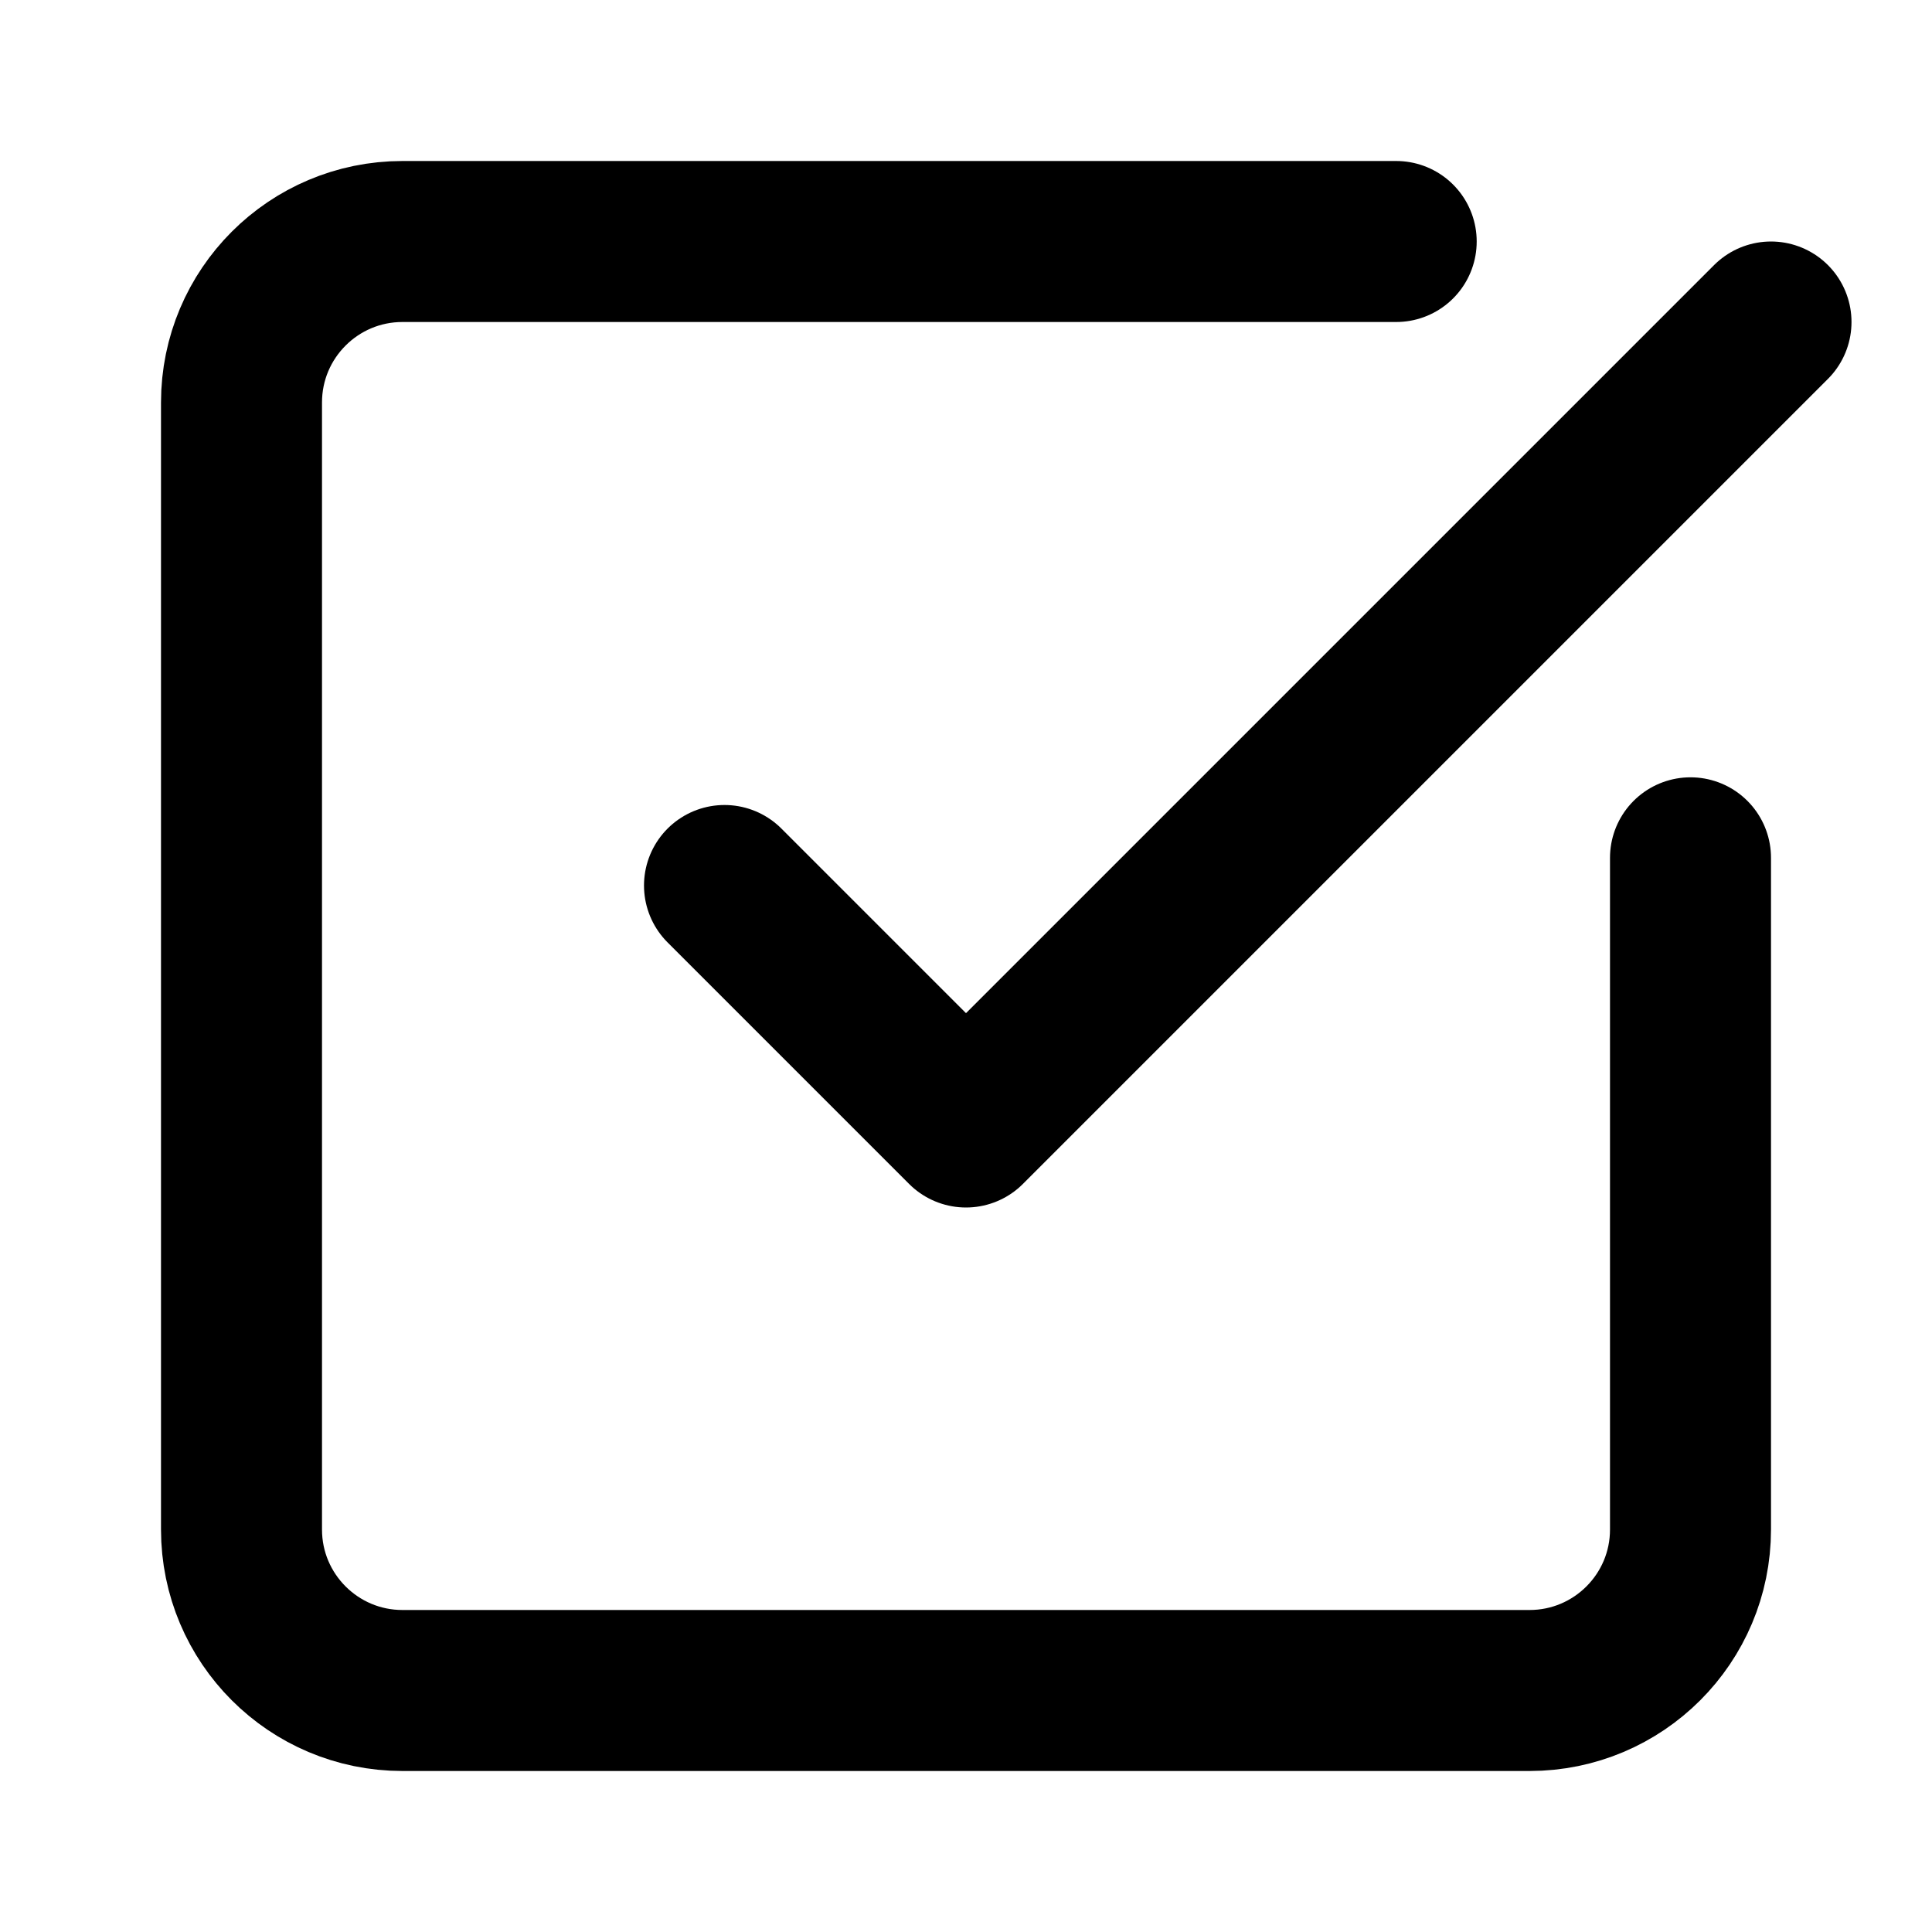
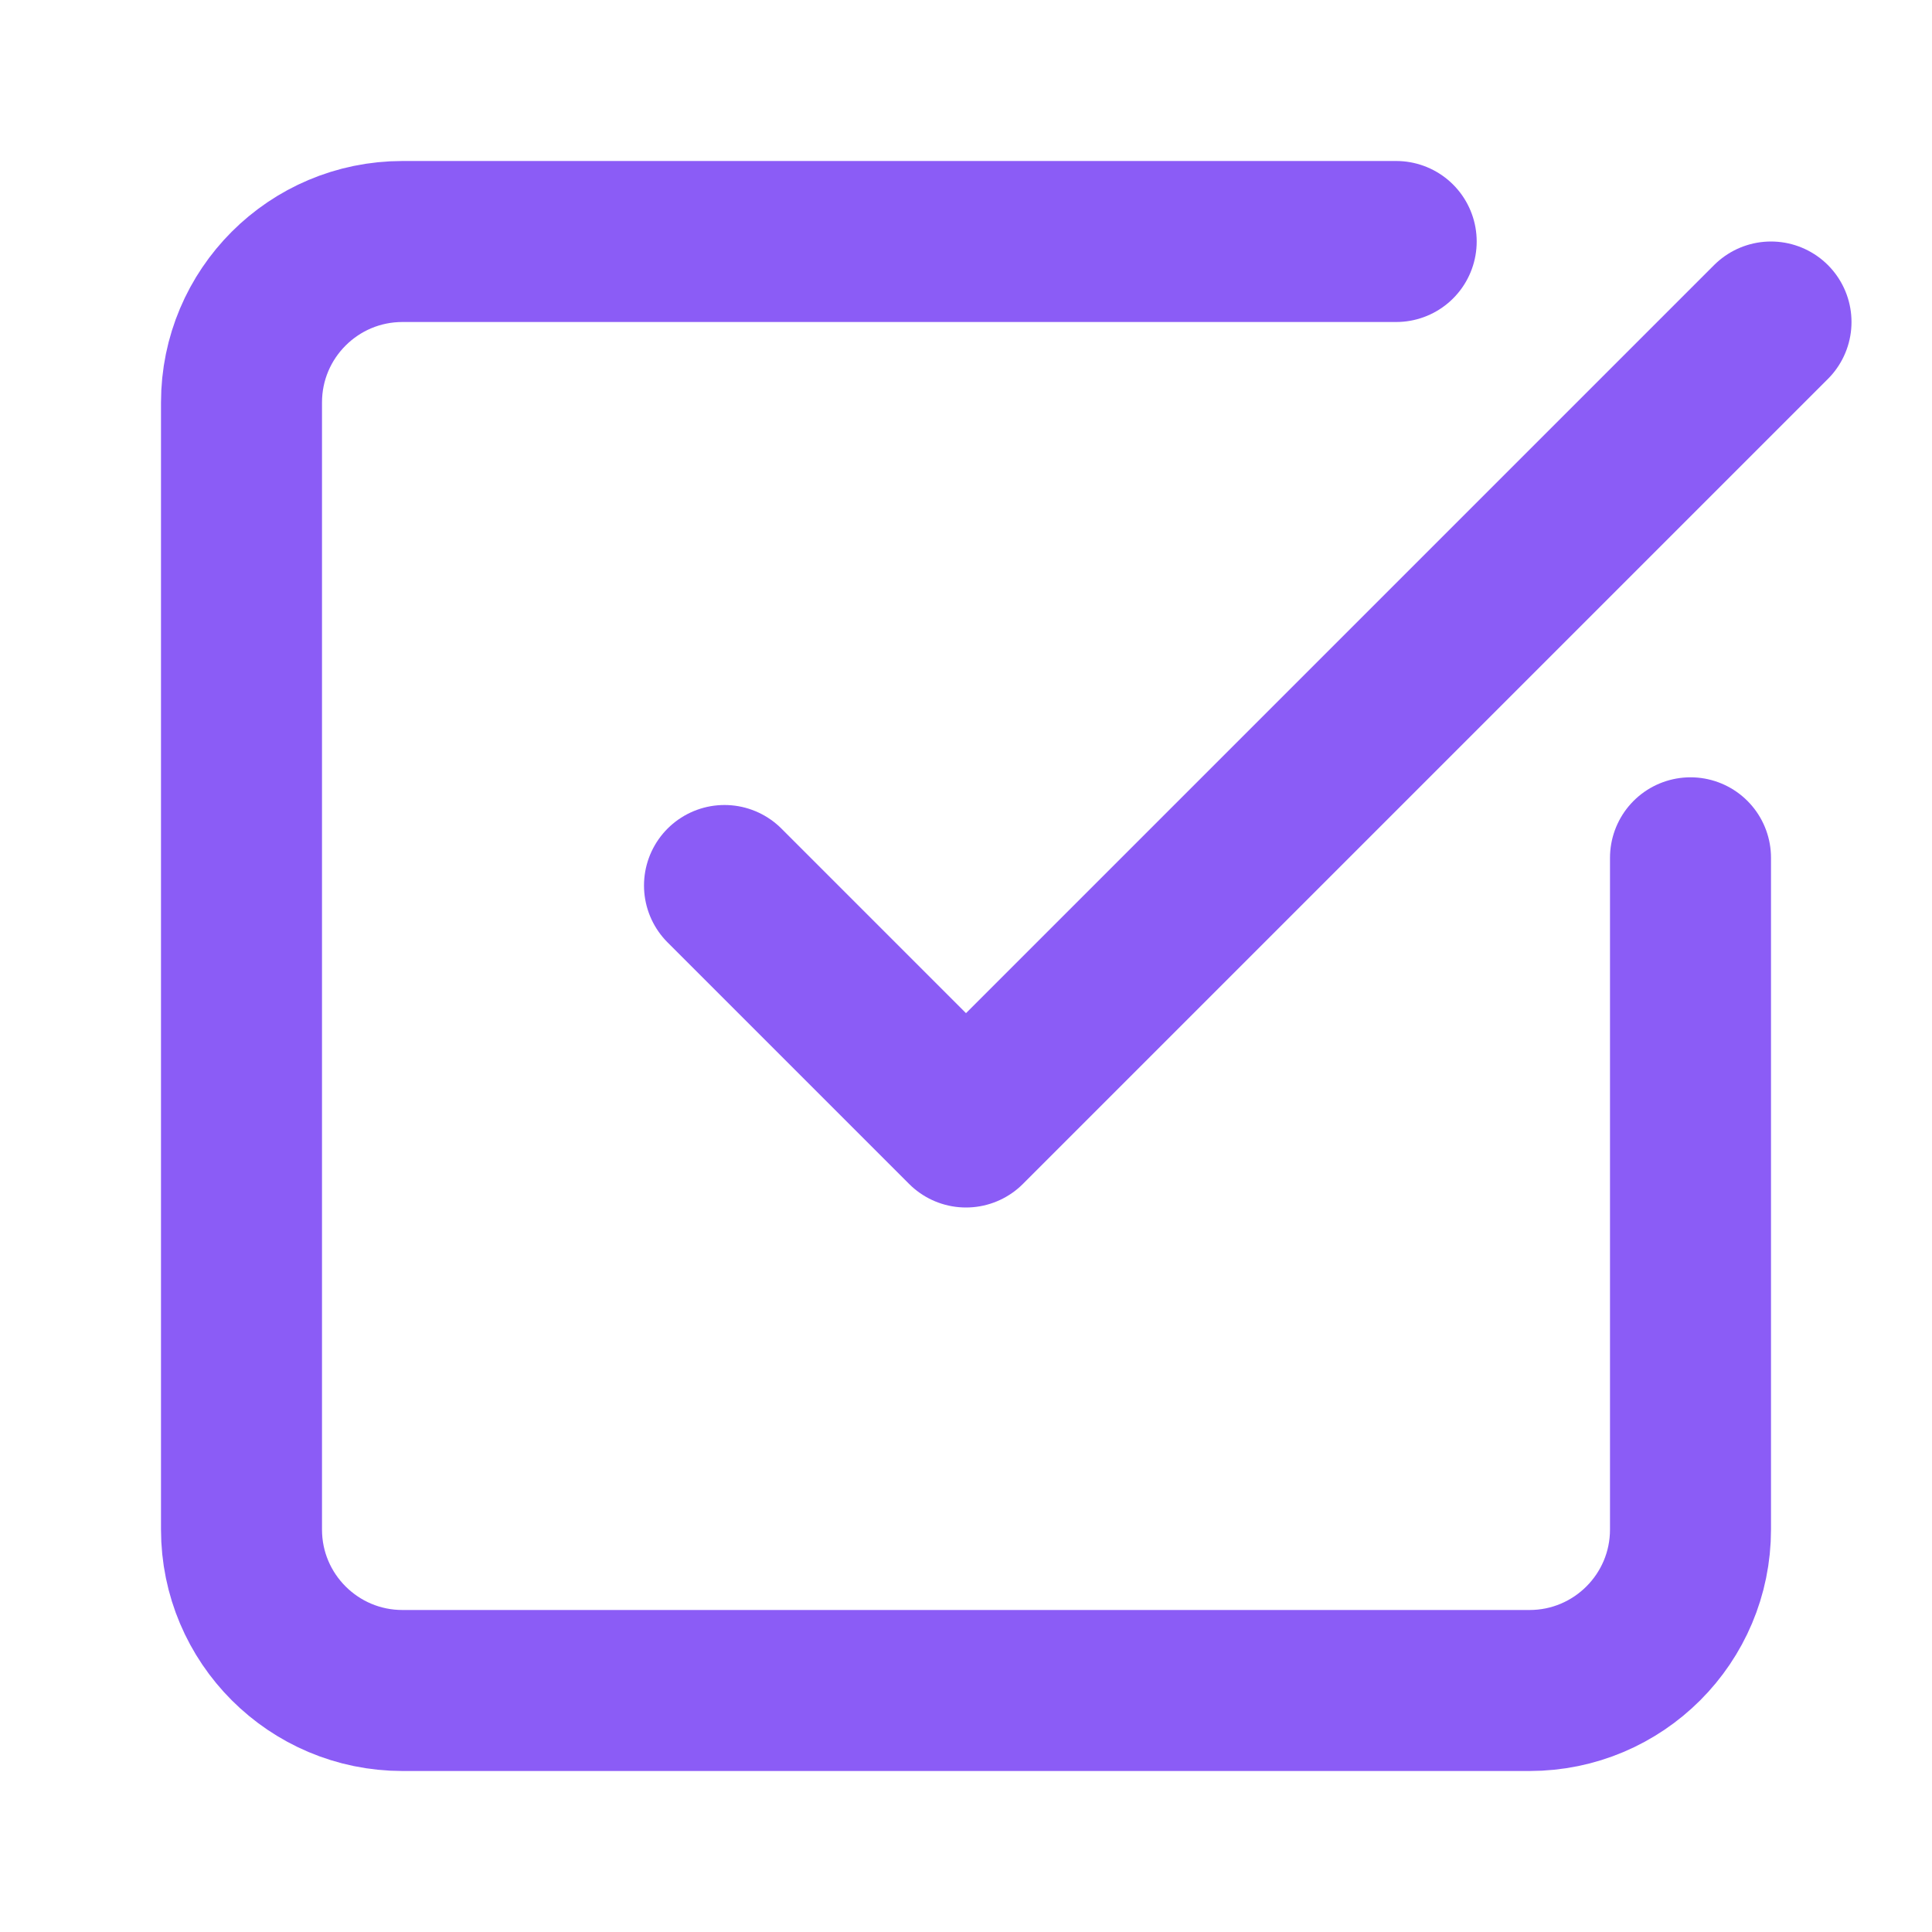
- <svg xmlns="http://www.w3.org/2000/svg" width="24" height="24" viewBox="0 0 24 24" fill="none" stroke="currentColor" stroke-width="2" stroke-linecap="round" stroke-linejoin="round" class="lucide lucide-square-check-big-icon lucide-square-check-big">
+ <svg xmlns="http://www.w3.org/2000/svg" width="24" height="24" viewBox="0 0 24 24" fill="none" stroke="#8B5CF6" stroke-width="2" stroke-linecap="round" stroke-linejoin="round" class="lucide lucide-square-check-big-icon lucide-square-check-big">
  <path d="M21 10.656V19a2 2 0 0 1-2 2H5a2 2 0 0 1-2-2V5a2 2 0 0 1 2-2h12.344" />
  <path d="m9 11 3 3L22 4" />
</svg>
